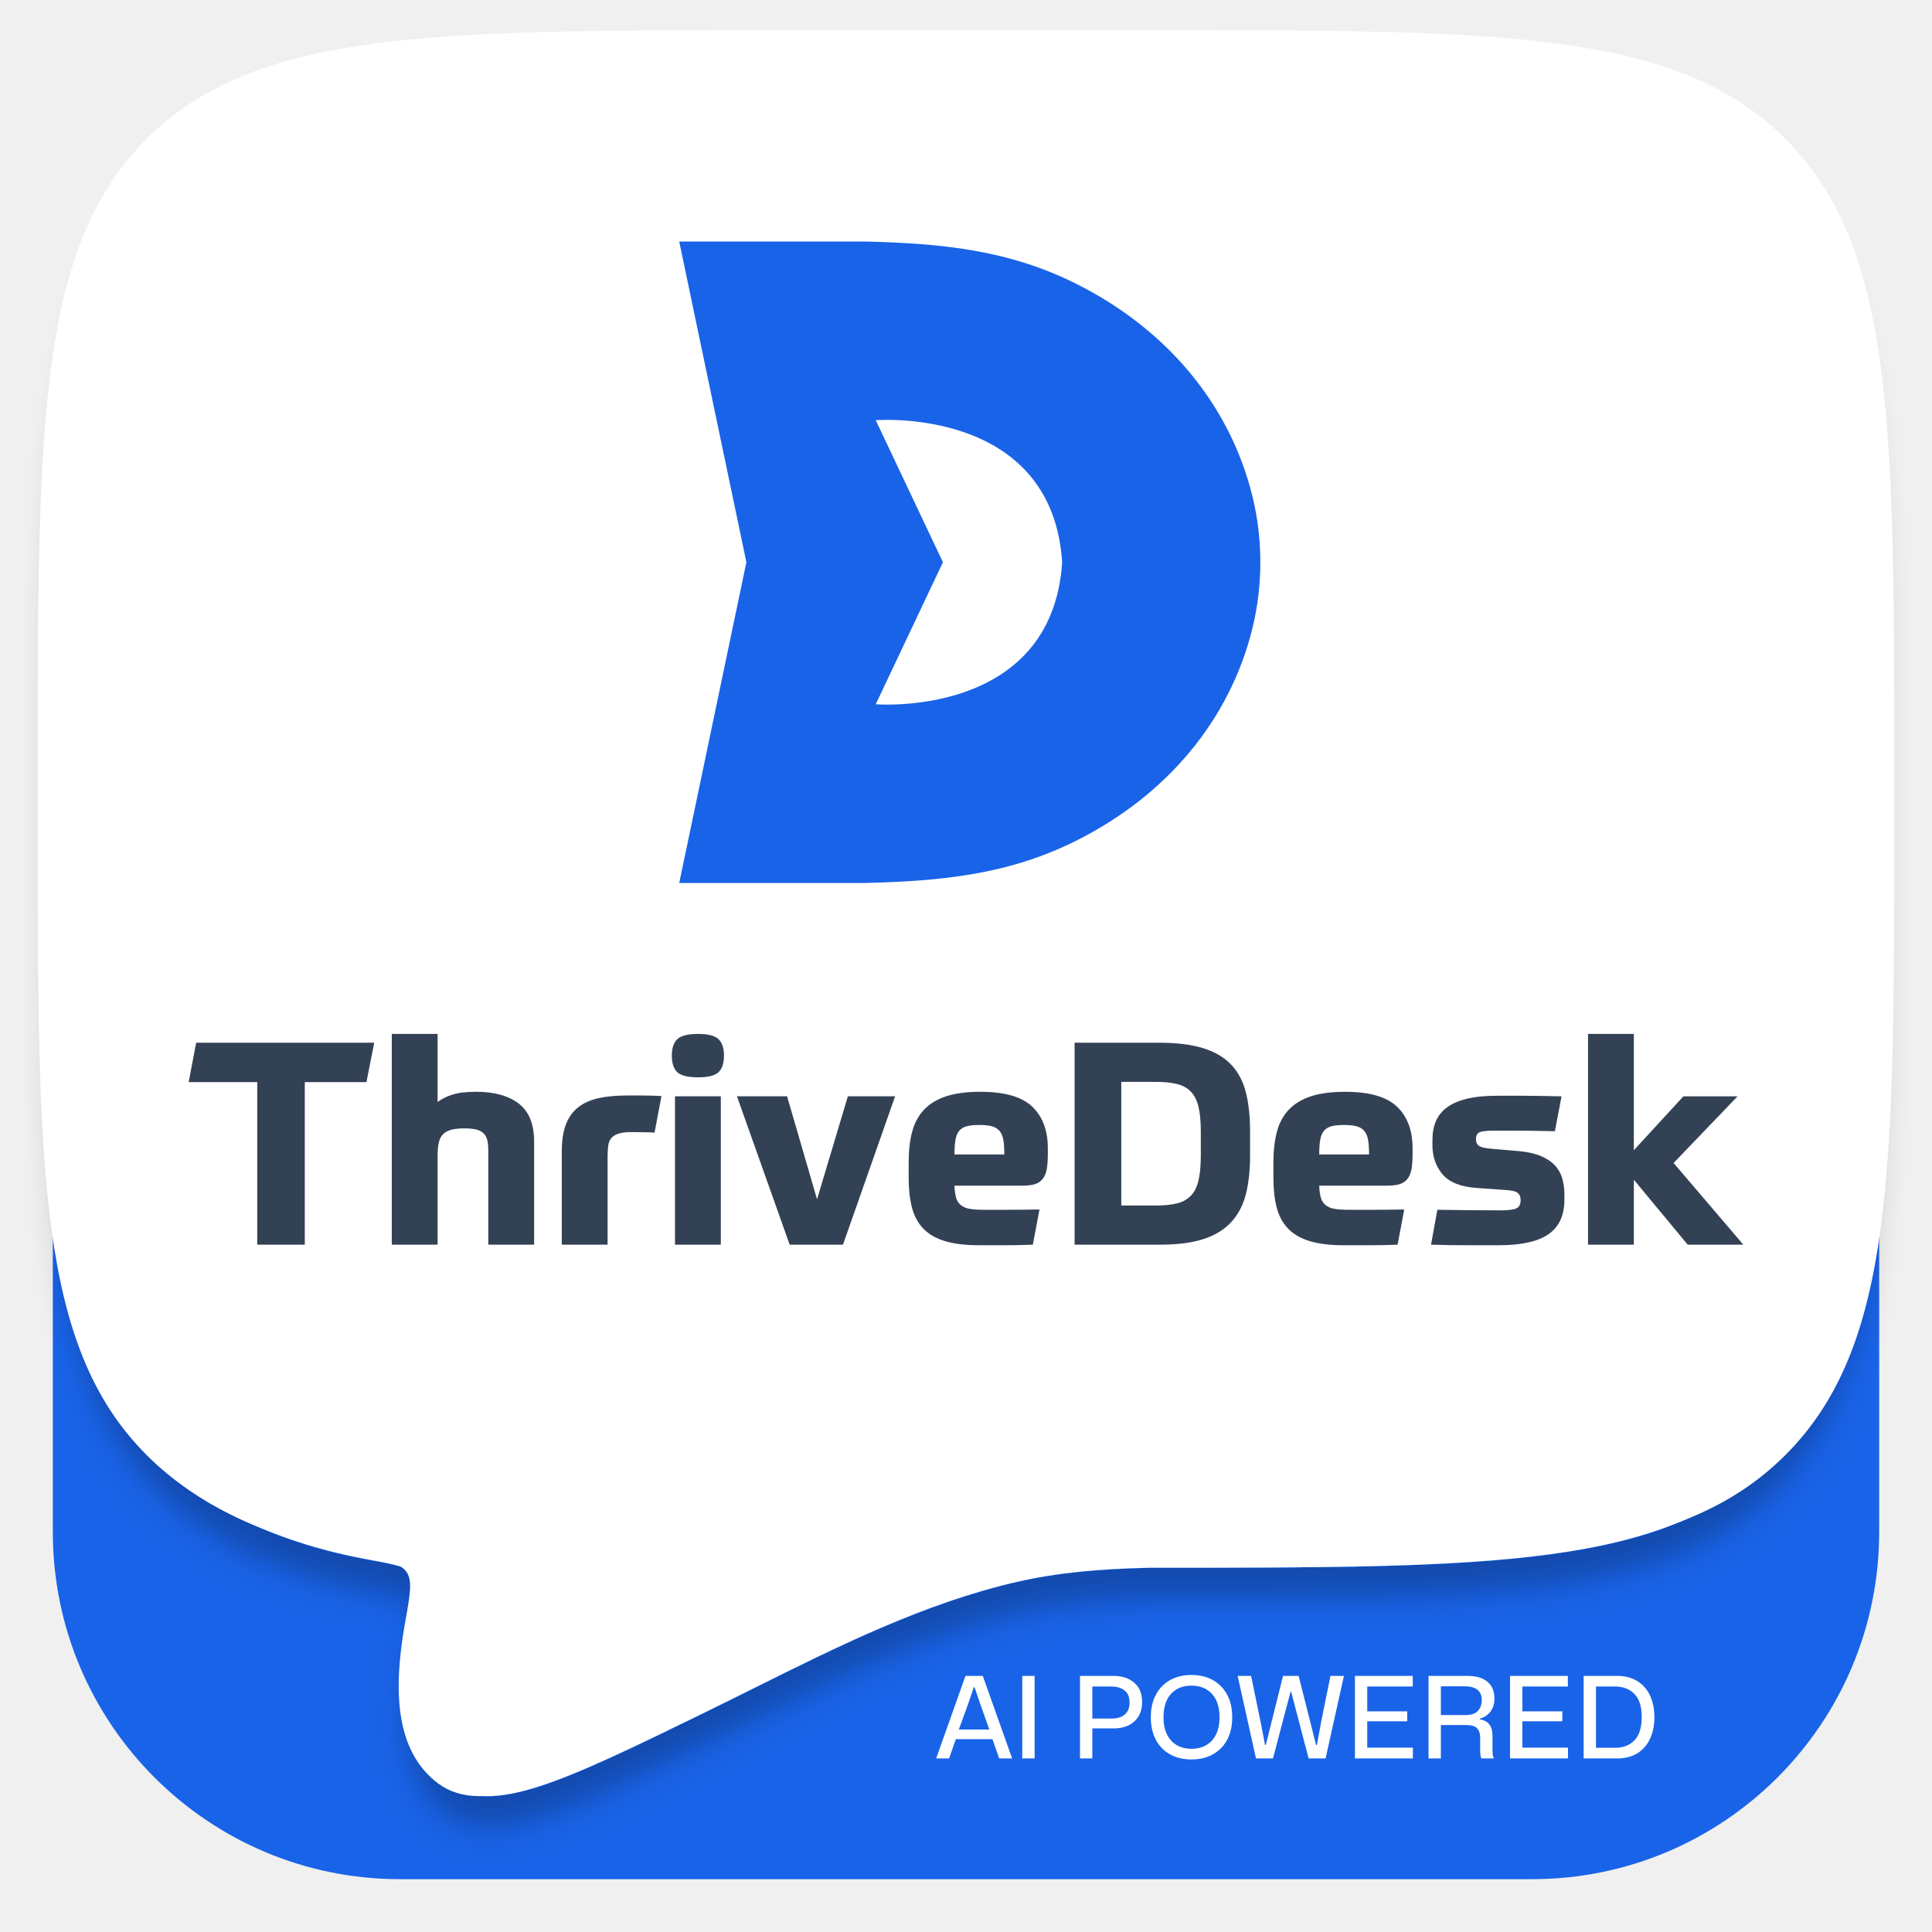
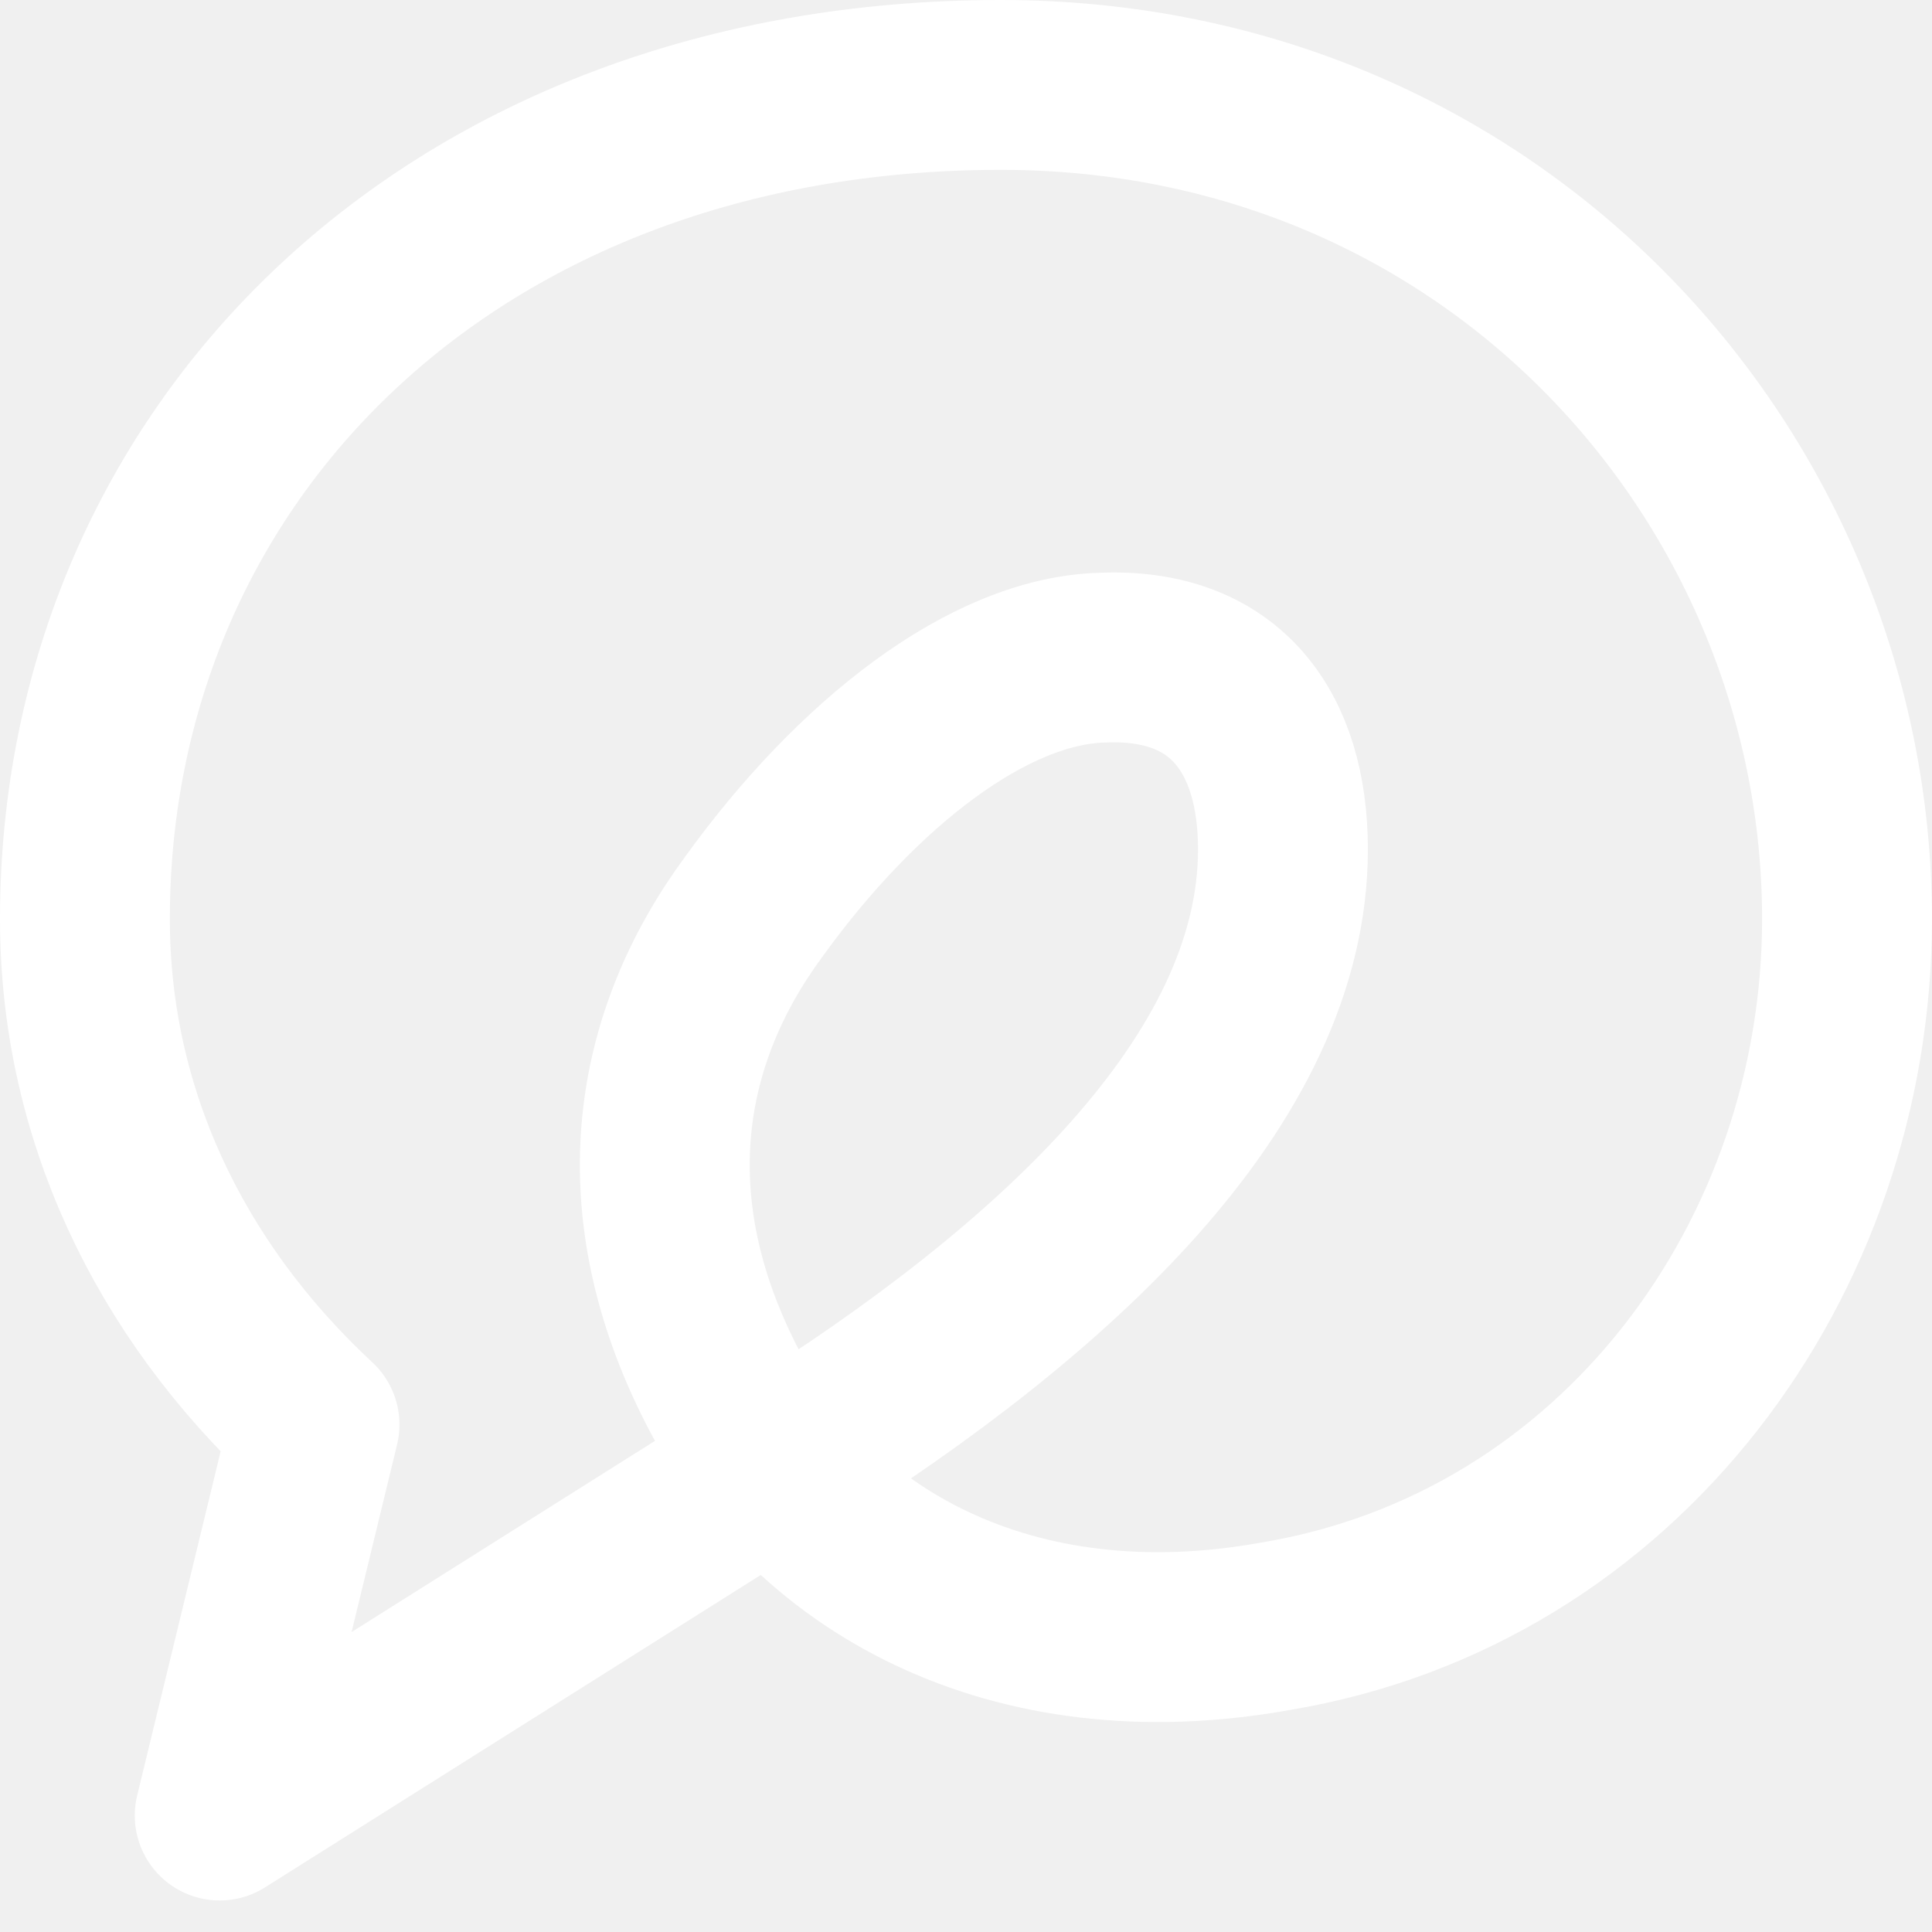
- <svg xmlns="http://www.w3.org/2000/svg" width="128" height="128" fill="none">
-   <rect x="3.5" y="3.5" width="121" height="121" rx="23" fill="#1963E8" />
-   <g filter="url(#a)">
-     <path d="M51.9 4h24.2c22.816 0 34.224 0 41.312 7.091 7.088 7.091 7.088 18.504 7.088 41.33v3.027c0 22.825 0 34.238-7.088 41.33-7.088 7.09-18.496 7.09-41.312 7.09-3.39.076-6.092.334-8.745.939-6.1 1.404-11.819 4.254-17.432 7.051a458.335 458.335 0 0 1-3.166 1.567c-9.454 4.611-14.18 6.917-17.147 4.759-2.83-2.11-2.955-6.087-2.167-10.487.326-1.817.489-2.726.092-3.297-.396-.571-1.31-.738-3.135-1.075-5.945-1.094-10.542-3.277-13.812-6.547C3.5 89.686 3.5 78.273 3.5 55.448V52.42c0-22.826 0-34.239 7.088-41.33C17.676 4 29.084 4 51.9 4Z" fill="#fff" />
-   </g>
-   <path d="M51.7 2h24.6c23.193 0 34.79 0 41.995 7.214 7.205 7.215 7.205 18.826 7.205 42.05v3.078c0 23.223 0 34.834-7.205 42.049-7.205 7.214-18.802 7.214-41.995 7.214-3.447.077-6.192.34-8.89.955-6.2 1.429-12.014 4.328-17.72 7.173-1.075.537-2.148 1.072-3.218 1.595-9.61 4.691-14.415 7.038-17.43 4.842-2.878-2.146-3.004-6.193-2.203-10.67.331-1.848.497-2.773.094-3.354-.403-.58-1.331-.751-3.188-1.093-6.042-1.114-10.716-3.335-14.04-6.662C2.5 89.176 2.5 77.565 2.5 54.342v-3.079c0-23.223 0-34.834 7.205-42.049C16.91 2 28.507 2 51.7 2Z" fill="#fff" />
-   <path d="M20.192 82.462V71.695h4.085l.516-2.612H12.996l-.496 2.612h4.543v10.767h3.15Zm8.8 0v-5.9c0-.338.026-.623.077-.855.05-.232.143-.417.276-.555.134-.138.315-.238.544-.3.23-.063.516-.094.86-.094.343 0 .62.028.83.084.21.057.372.148.486.273.115.125.191.282.23.47.038.188.057.413.057.676v6.201h3.035v-6.821c0-1.165-.34-2.008-1.021-2.528-.681-.52-1.62-.78-2.816-.78-.674 0-1.209.066-1.603.198-.395.131-.713.291-.955.48V68.5h-3.035v13.962h3.035Zm11.262 0V76.6c0-.275.016-.517.048-.723a.926.926 0 0 1 .22-.498c.114-.125.276-.22.486-.282.21-.063.487-.094.83-.094.293 0 .592.003.898.01.305.006.515.015.63.028l.458-2.425a22.558 22.558 0 0 0-1.212-.037h-1.079c-.712 0-1.34.06-1.88.178-.54.12-.992.323-1.355.611s-.633.67-.812 1.146c-.178.477-.267 1.065-.267 1.767v6.182h3.035Zm5.994-11.087c.662 0 1.113-.113 1.355-.338.242-.226.363-.595.363-1.109 0-.488-.121-.849-.363-1.08-.242-.232-.693-.348-1.355-.348-.674 0-1.133.116-1.374.348-.242.231-.363.592-.363 1.08 0 .514.12.883.363 1.109.241.225.7.338 1.374.338Zm1.508 11.087v-9.828H44.72v9.828h3.035Zm8.093 0 3.455-9.828h-3.13l-2.043 6.822-1.985-6.822h-3.321l3.493 9.828h3.531Zm10.804.038c.547 0 1.14-.013 1.775-.038l.44-2.33c-.751.013-1.429.019-2.033.019h-1.69c-.369 0-.674-.022-.916-.066a1.208 1.208 0 0 1-.582-.253.98.98 0 0 1-.306-.489 3.45 3.45 0 0 1-.105-.79h4.505c.318 0 .586-.03.802-.093.216-.063.391-.176.525-.338.134-.163.226-.376.277-.64.05-.263.076-.6.076-1.014v-.395c0-1.177-.344-2.095-1.03-2.753-.688-.658-1.833-.986-3.437-.986-.89 0-1.638.097-2.242.29-.605.195-1.095.486-1.47.875-.376.388-.643.873-.802 1.456-.159.582-.239 1.269-.239 2.058v1.033c0 .752.074 1.406.22 1.964.146.557.398 1.021.754 1.39.356.37.834.646 1.432.828.598.181 1.349.272 2.252.272h1.794Zm-.114-6.013h-3.303c0-.401.023-.727.067-.978.045-.25.127-.448.248-.592a.948.948 0 0 1 .497-.3c.21-.057.486-.085.83-.085s.62.028.83.085c.21.056.379.156.506.3s.213.342.258.592c.045.251.067.577.067.978Zm10.326 5.975c1.159 0 2.12-.125 2.883-.375.763-.251 1.374-.627 1.832-1.128.458-.501.78-1.118.964-1.85.185-.734.277-1.583.277-2.547v-1.598c0-.99-.092-1.85-.277-2.583-.184-.733-.506-1.344-.964-1.833-.458-.488-1.075-.855-1.851-1.099-.777-.244-1.75-.366-2.92-.366h-5.613v13.38h5.67Zm-.305-2.593h-2.272v-8.193h2.272c.56 0 1.03.047 1.413.14.381.095.69.264.925.508.236.245.404.58.506 1.005.102.427.153.978.153 1.654v1.56c0 .676-.051 1.23-.153 1.663-.102.432-.27.77-.506 1.015a1.873 1.873 0 0 1-.925.507c-.382.094-.853.141-1.413.141ZM90.819 82.5c.547 0 1.139-.013 1.775-.038l.44-2.33c-.752.013-1.43.019-2.034.019h-1.689c-.37 0-.675-.022-.916-.066a1.207 1.207 0 0 1-.582-.253.98.98 0 0 1-.306-.489 3.46 3.46 0 0 1-.105-.79h4.505c.318 0 .585-.03.802-.093.216-.063.39-.176.525-.338.133-.163.226-.376.276-.64.051-.263.077-.6.077-1.014v-.395c0-1.177-.344-2.095-1.031-2.753-.687-.658-1.832-.986-3.436-.986-.89 0-1.638.097-2.243.29-.604.195-1.094.486-1.47.875-.375.388-.642.873-.801 1.456-.16.582-.239 1.269-.239 2.058v1.033c0 .752.073 1.406.22 1.964.146.557.397 1.021.754 1.39.356.37.833.646 1.431.828.598.181 1.35.272 2.253.272h1.794Zm-.115-6.013h-3.302c0-.401.022-.727.067-.978.045-.25.127-.447.248-.591a.947.947 0 0 1 .496-.301c.21-.056.487-.085.83-.085.344 0 .621.029.831.085.21.056.379.156.506.3.127.145.213.342.258.592.044.251.066.577.066.978Zm8.59 6.013c1.502 0 2.602-.244 3.302-.733.7-.489 1.05-1.253 1.05-2.292v-.32c0-.388-.048-.749-.143-1.08a2.107 2.107 0 0 0-.496-.874c-.236-.25-.551-.458-.945-.62-.395-.163-.885-.27-1.47-.32l-1.756-.15c-.445-.038-.732-.104-.859-.198-.127-.094-.19-.24-.19-.441 0-.25.088-.407.266-.47.178-.063.497-.094.955-.094h1.374c.318 0 .69.003 1.117.01.426.006.932.015 1.517.028l.439-2.312c-.547-.012-1.034-.022-1.46-.028a78.22 78.22 0 0 0-1.136-.01h-1.66c-.79 0-1.457.066-2.005.198-.547.131-.989.323-1.326.573a2.21 2.21 0 0 0-.735.911c-.153.357-.23.768-.23 1.231v.357c0 .765.223 1.41.669 1.936.445.526 1.196.827 2.252.902l1.871.132c.445.025.732.09.859.197.127.106.191.266.191.48 0 .275-.093.456-.277.544-.185.088-.544.132-1.079.132a260.994 260.994 0 0 1-4.16-.038l-.42 2.311a73.623 73.623 0 0 0 2.51.038h1.975Zm8.952-.038V78.16l3.57 4.303h3.684l-4.619-5.412 4.237-4.416h-3.588l-3.284 3.57V68.5h-3.035v13.962h3.035Z" fill="#334155" />
-   <path d="m62.023 116.5 1.942-5.468h1.147l1.943 5.468H66.2l-.45-1.275h-2.422l-.45 1.275h-.855Zm1.5-1.913h2.024l-.6-1.687-.382-1.118h-.045l-.382 1.118-.616 1.687Zm4.205 1.913v-5.468h.818v5.468h-.818Zm3.824 0v-5.468h2.212c.58 0 1.043.153 1.388.458.345.3.517.727.517 1.282 0 .35-.077.658-.232.923-.15.26-.368.462-.653.607-.285.14-.627.21-1.027.21h-1.388v1.988h-.817Zm2.085-2.64c.355.005.642-.08.862-.255.225-.175.338-.445.338-.81 0-.365-.113-.633-.338-.803-.22-.17-.507-.255-.862-.255h-1.268v2.123h1.268Zm5.3 2.708c-.54 0-1.012-.113-1.417-.338a2.351 2.351 0 0 1-.945-.968c-.22-.42-.33-.917-.33-1.492 0-.58.113-1.078.338-1.493.225-.42.537-.742.937-.967.405-.225.878-.338 1.418-.338.545 0 1.017.113 1.417.338.405.225.72.547.945.967.225.415.338.913.338 1.493 0 .58-.113 1.08-.338 1.5-.225.415-.54.735-.945.96-.405.225-.877.338-1.417.338Zm0-.706c.57 0 1.023-.182 1.358-.547.335-.37.503-.885.503-1.545 0-.665-.168-1.18-.503-1.545-.335-.365-.787-.548-1.357-.548s-1.023.183-1.358.548c-.33.365-.495.88-.495 1.545 0 .665.168 1.18.503 1.545.335.365.785.547 1.35.547Zm4.275.638-1.215-5.468h.892l.623 3.023.3 1.552h.052l1.14-4.575h1.035l1.155 4.583h.053l.285-1.553.615-3.03h.892l-1.215 5.468H86.7l-1.155-4.41H85.5l-1.162 4.41h-1.125Zm6.555 0v-5.468h3.832v.705h-3.015v1.643h2.648v.66h-2.648v1.747h3.023v.713h-3.84Zm4.878 0v-5.468h2.55c.6 0 1.052.13 1.357.39.305.26.458.633.458 1.118 0 .33-.085.612-.255.847a1.25 1.25 0 0 1-.713.473v.052c.295.05.508.165.638.345.135.18.202.425.202.735v.915c0 .095.003.193.008.293.01.1.037.2.082.3h-.825a.748.748 0 0 1-.067-.263 3.656 3.656 0 0 1-.015-.345v-.757c0-.28-.068-.49-.203-.63-.13-.145-.387-.218-.772-.218h-1.628v2.213h-.817Zm.817-2.873h1.62c.39 0 .668-.092.833-.277.17-.185.255-.42.255-.705 0-.325-.1-.56-.3-.705-.2-.145-.463-.218-.788-.218h-1.62v1.905Zm4.581 2.873v-5.468h3.832v.705h-3.015v1.643h2.648v.66h-2.648v1.747h3.023v.713h-3.84Zm4.878 0v-5.468h2.212c.525 0 .973.115 1.343.345.37.225.65.543.84.953.195.41.292.89.292 1.44 0 .545-.097 1.022-.292 1.432-.19.41-.47.73-.84.96-.37.225-.818.338-1.343.338h-2.212Zm.817-.705h1.275c.53 0 .955-.165 1.275-.495.32-.335.48-.85.48-1.545s-.162-1.205-.487-1.53c-.32-.325-.743-.488-1.268-.488h-1.275v4.058Z" fill="#fff" />
-   <path d="m58.02 46.66 4.452-9.41-4.452-9.41s11.677-.945 12.351 9.41c-.674 10.355-12.35 9.41-12.35 9.41Zm25.48-9.41a18.269 18.269 0 0 0-.502-4.285c.142.588.28 1.152-.006-.026-.284-1.173-.15-.617-.008-.03-1.486-6.088-5.669-11.092-11.67-14.101-4.534-2.274-9.015-2.685-14.029-2.808H45l4.45 21.25L45 58.5h12.285c5.014-.123 9.496-.534 14.029-2.808 6.001-3.009 10.184-8.013 11.67-14.1-.142.586-.276 1.142.008-.03.286-1.18.148-.615.006-.027.336-1.404.504-2.842.502-4.285" fill="#1963E8" />
-   <defs>
-     <filter id="a" x="1.5" y="4" width="125" height="119" filterUnits="userSpaceOnUse" color-interpolation-filters="sRGB">
-       <feFlood flood-opacity="0" result="BackgroundImageFix" />
-       <feColorMatrix in="SourceAlpha" values="0 0 0 0 0 0 0 0 0 0 0 0 0 0 0 0 0 0 127 0" result="hardAlpha" />
-       <feOffset dy="2" />
-       <feGaussianBlur stdDeviation="1" />
-       <feComposite in2="hardAlpha" operator="out" />
-       <feColorMatrix values="0 0 0 0 0 0 0 0 0 0 0 0 0 0 0 0 0 0 0.25 0" />
-       <feBlend in2="BackgroundImageFix" result="effect1_dropShadow_2125_414" />
-       <feBlend in="SourceGraphic" in2="effect1_dropShadow_2125_414" result="shape" />
-     </filter>
-   </defs>
+ <svg xmlns="http://www.w3.org/2000/svg" width="20" height="20" viewBox="0 0 61.4 61.4" fill="none">
+   <path d="M9.996 45.274C5.316 40.922 2.699 35.303 2.699 29.21C2.699 14.411 14.359 2.699 31.809 2.699C47.594 2.699 58.699 15.282 58.699 29.21C58.699 39.972 51.481 49.864 40.535 51.684C32.206 53.188 25.622 49.627 22.767 43.692C20.07 38.152 20.863 33.008 23.957 28.814C27.209 24.303 31.413 20.979 35.062 20.9C38.948 20.742 40.773 23.274 40.773 26.994C40.773 34.353 33.475 41.001 25.067 46.303L6.982 57.699L9.996 45.274Z" stroke="white" stroke-width="5.398" stroke-linecap="round" stroke-linejoin="round" />
</svg>
